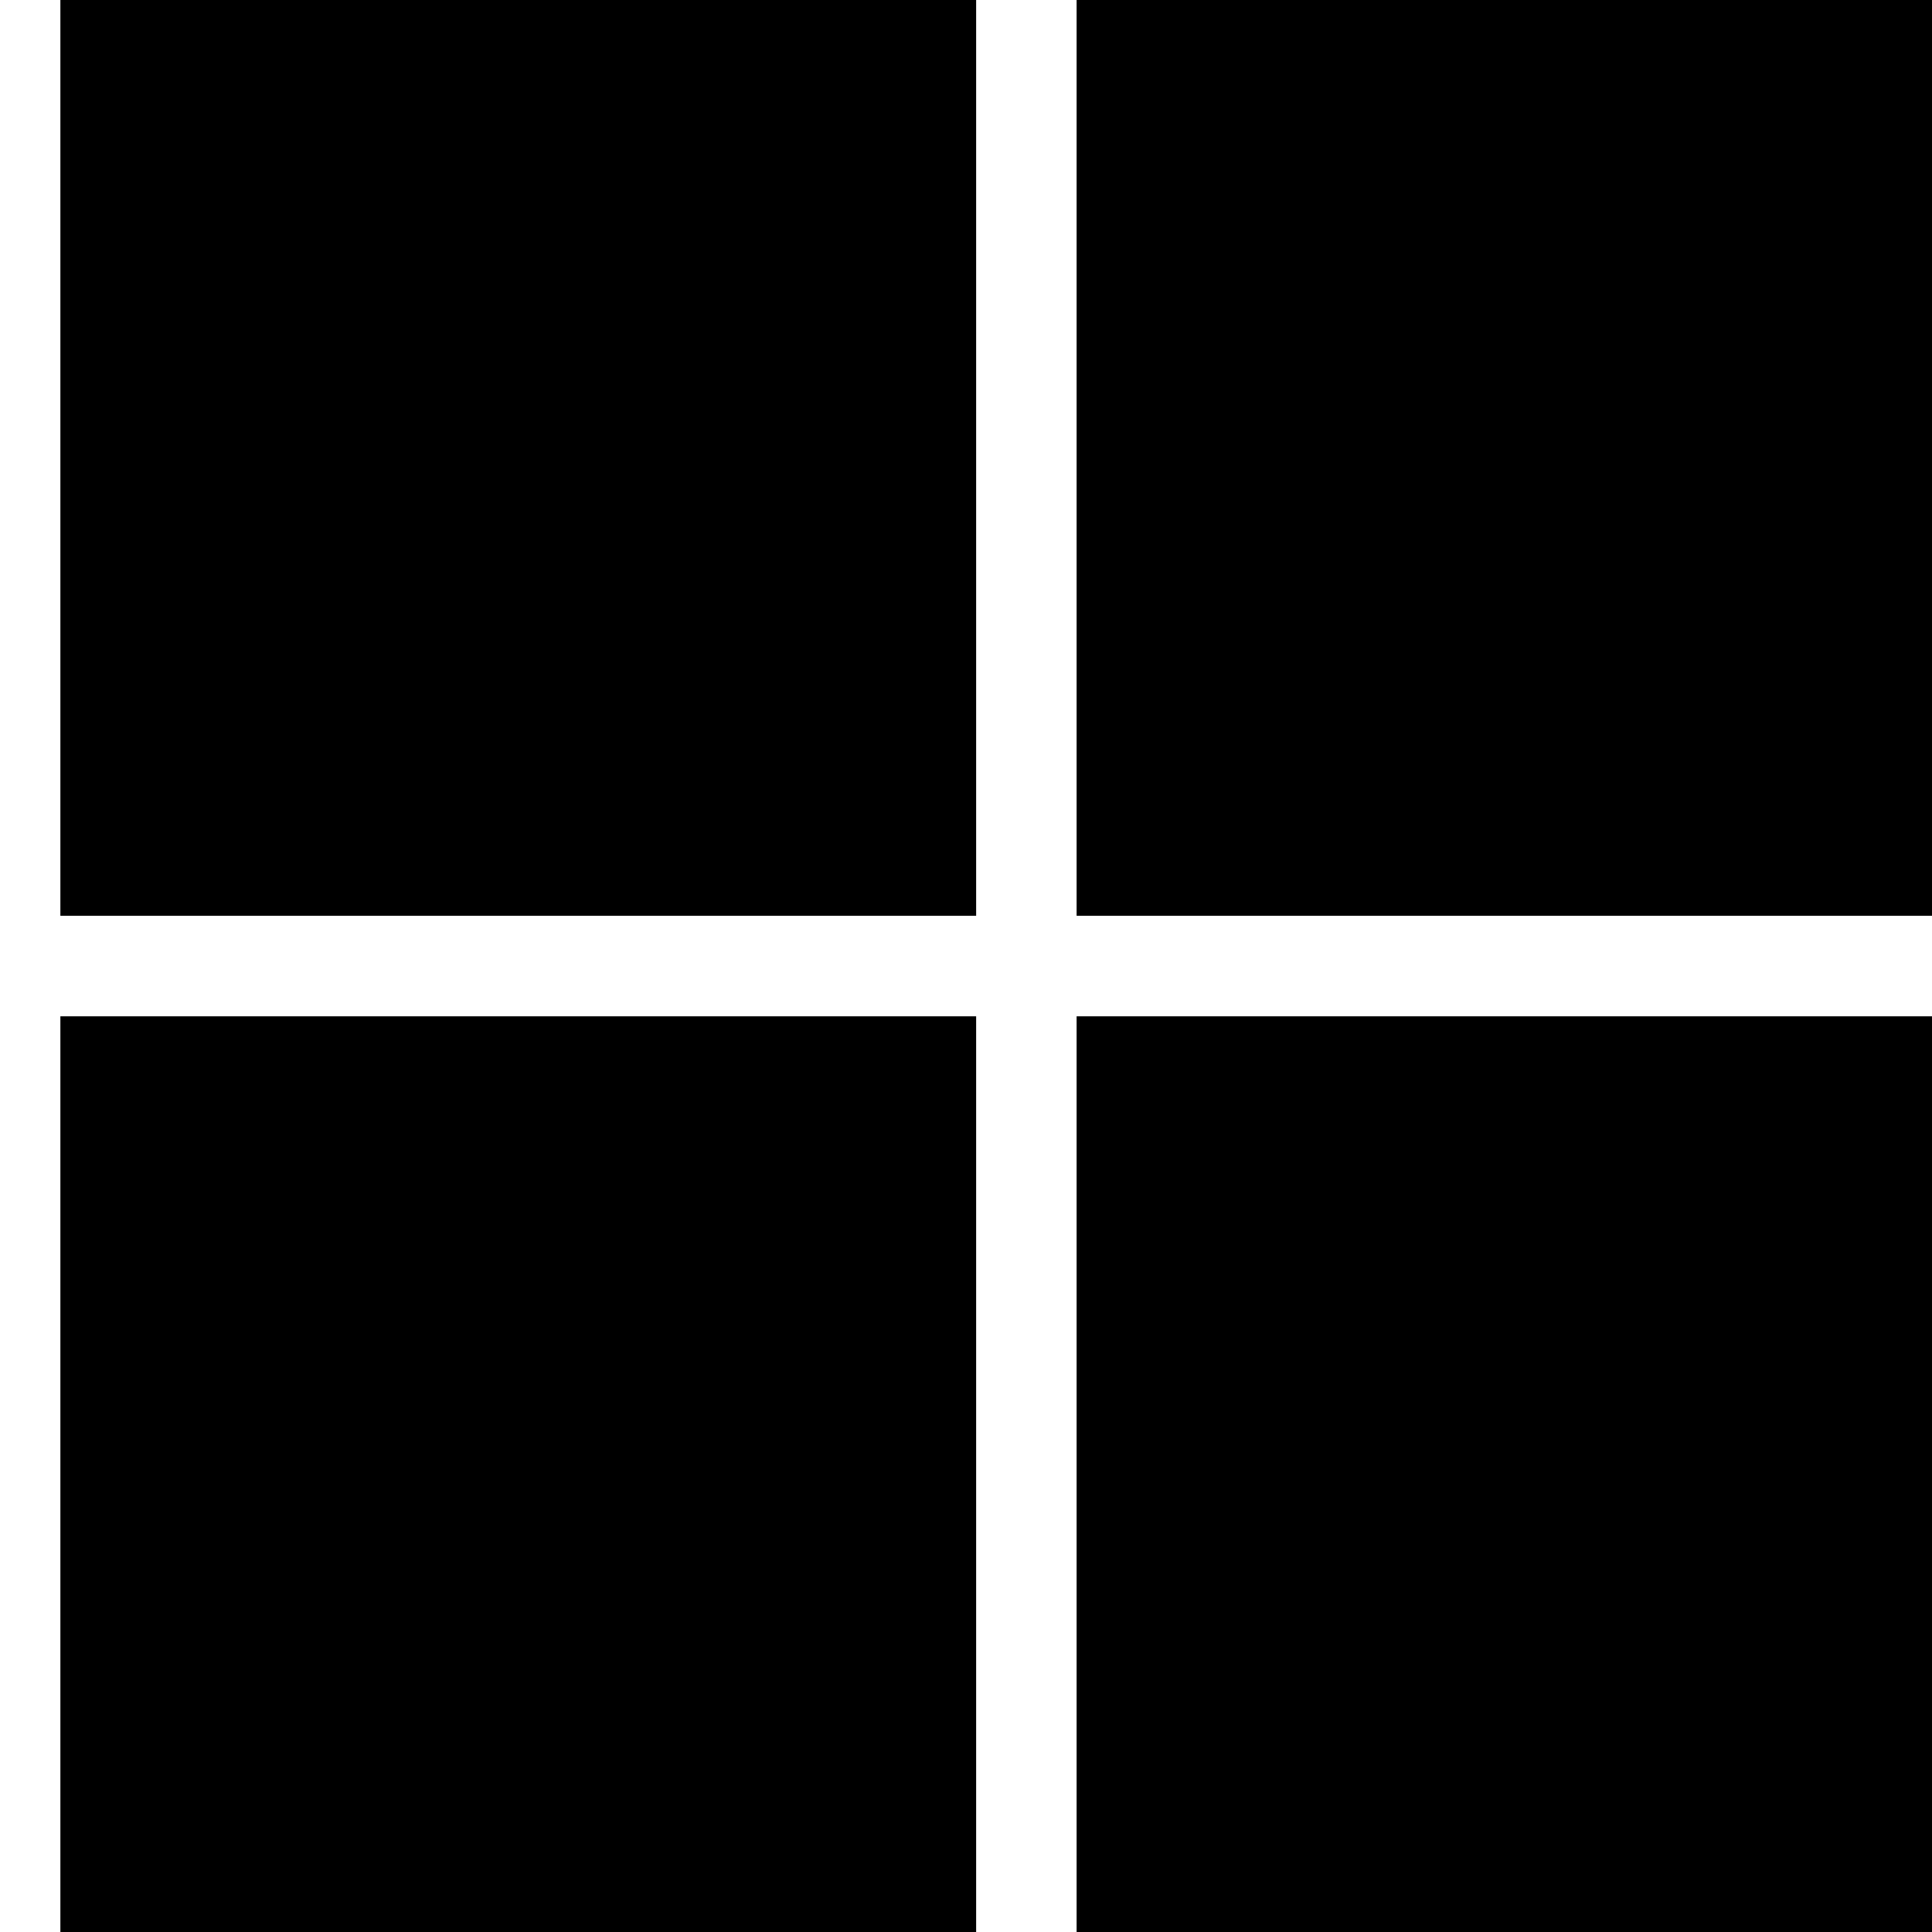
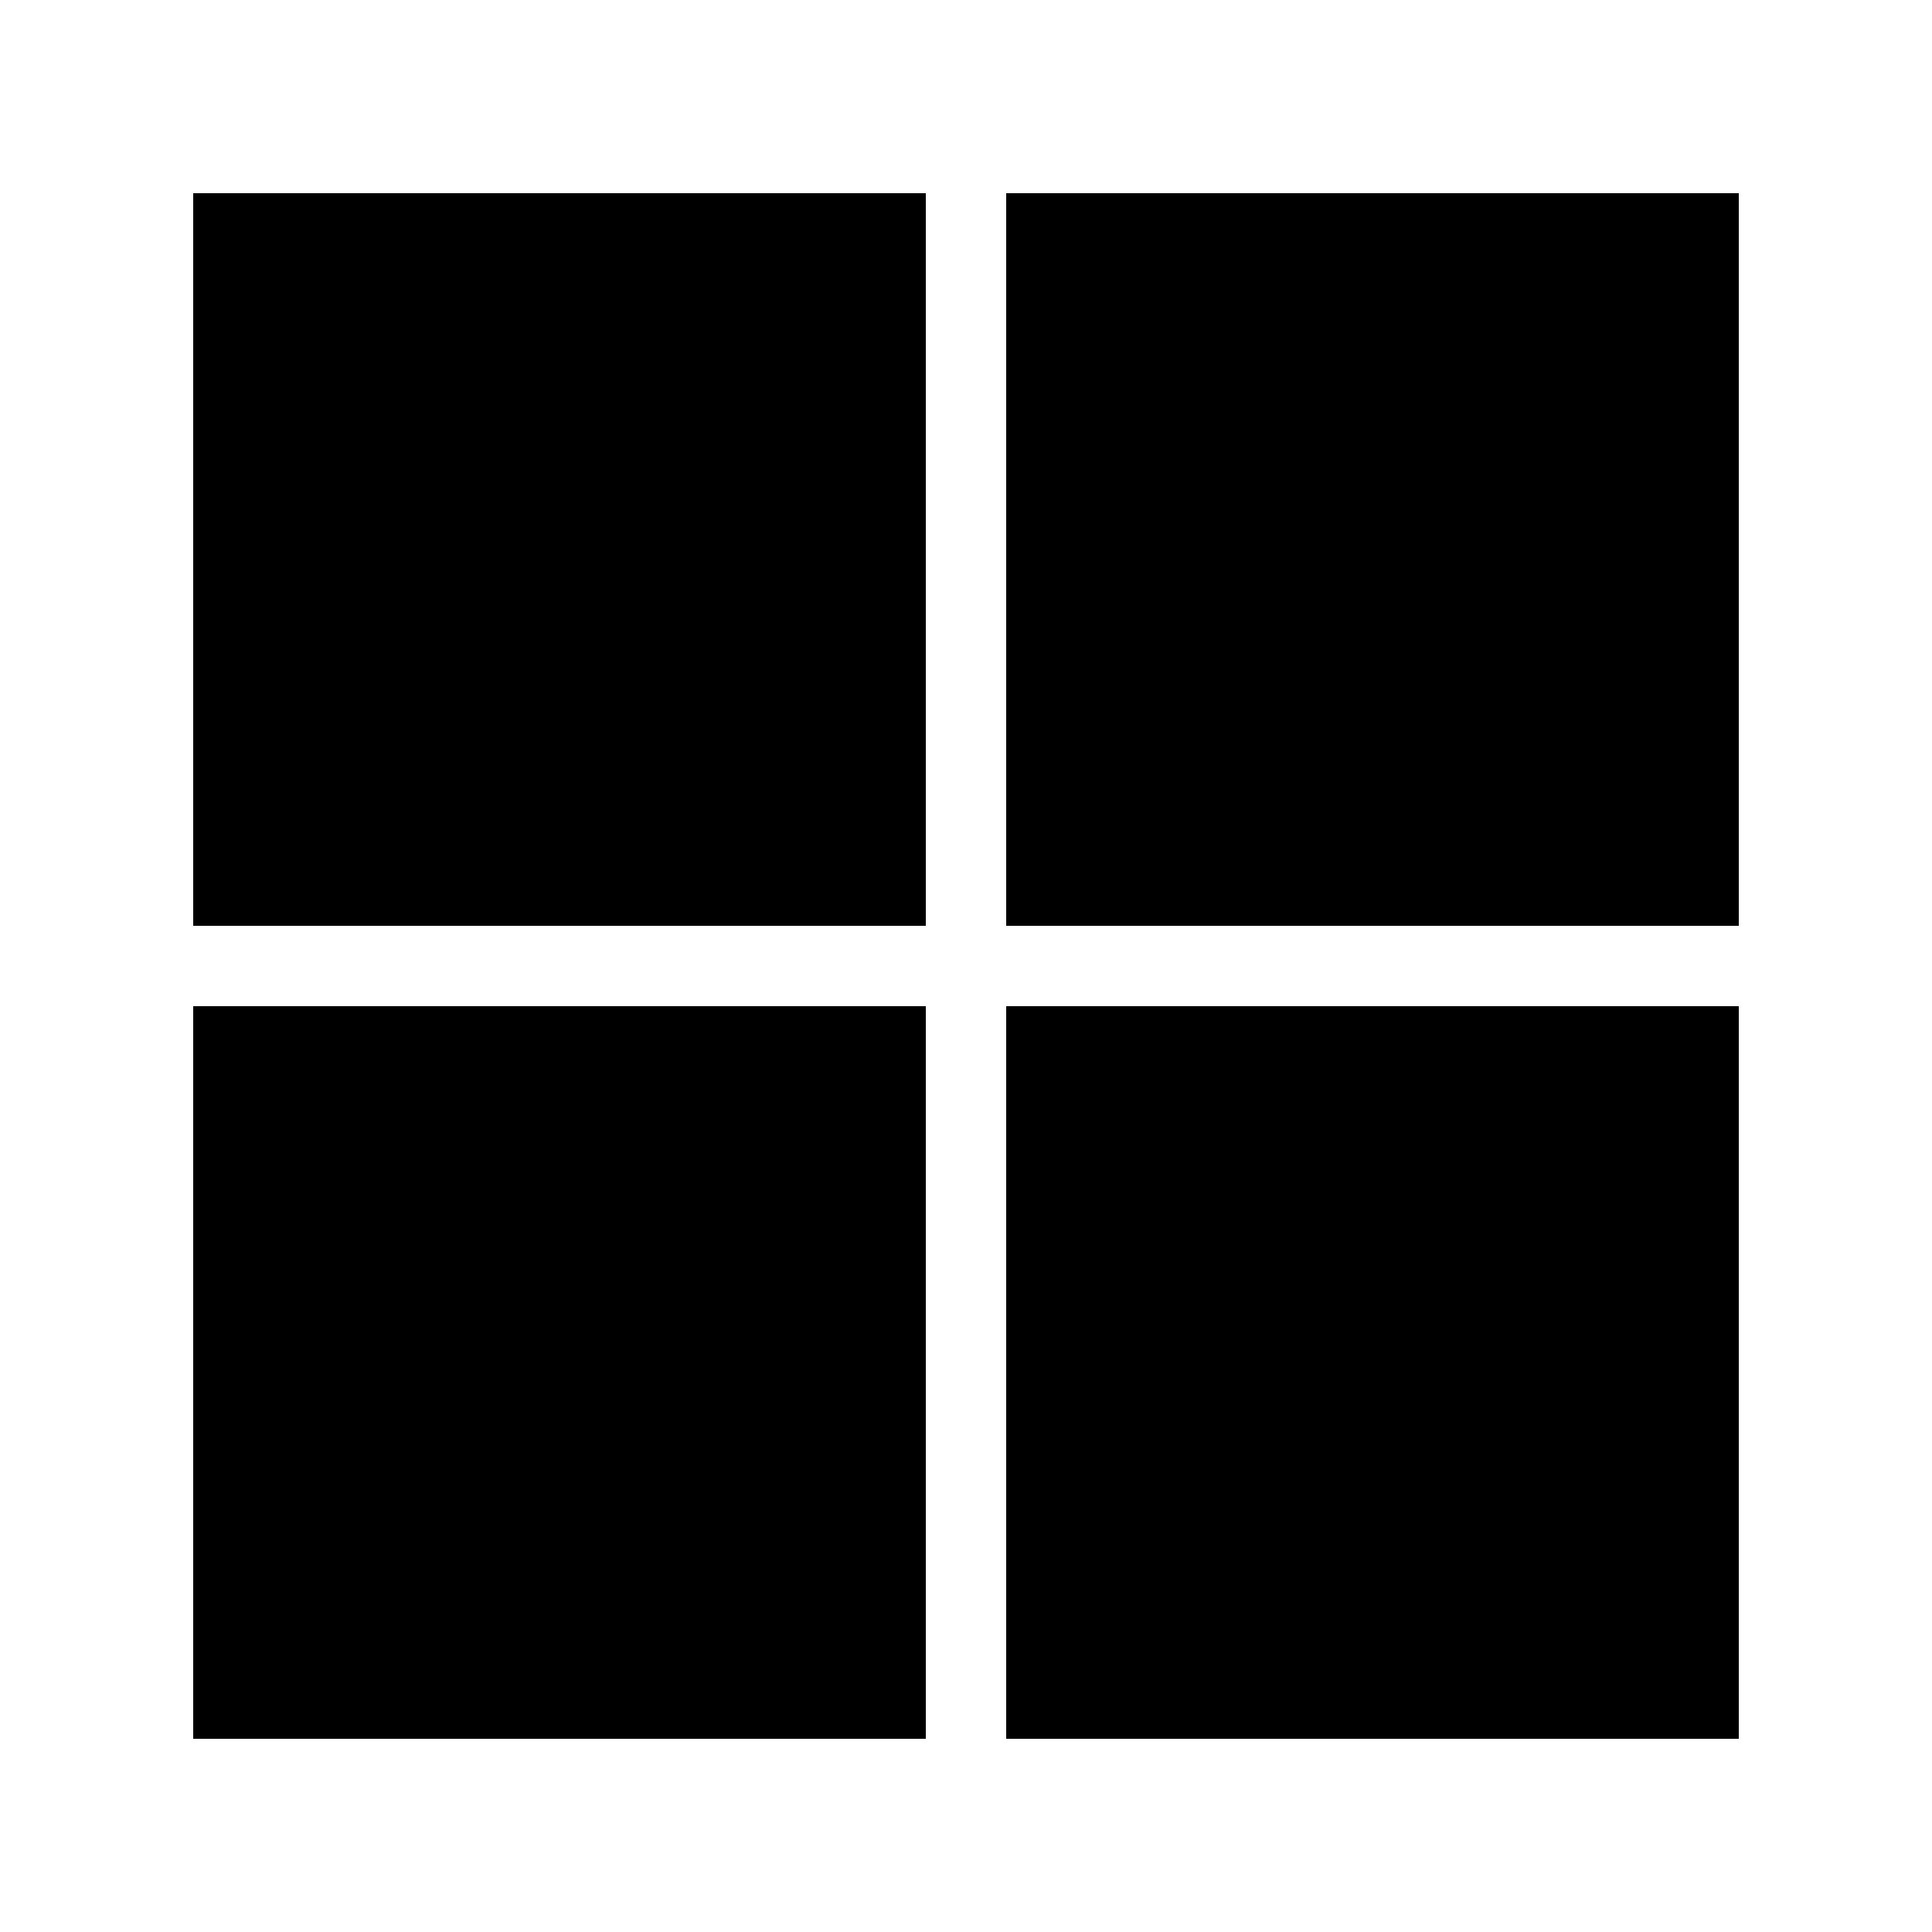
- <svg xmlns="http://www.w3.org/2000/svg" width="24" height="24" viewBox="0 0 24 24" fill="none">
-   <g>
-     <path d="M12.126 0H0.75V11.376H12.126V0Z" fill="currentColor" />
-     <path d="M24.75 0H13.374V11.376H24.75V0Z" fill="currentColor" />
-     <path d="M12.126 12.625H0.75V24H12.126V12.625Z" fill="currentColor" />
-     <path d="M24.75 12.625H13.374V24H24.75V12.625Z" fill="currentColor" />
-   </g>
+ <svg xmlns="http://www.w3.org/2000/svg" width="20" height="20" viewBox="0 0 20 20" fill="none">
+   <path d="M9.584 2H2V9.584H9.584V2Z" fill="currentColor" />
+   <path d="M18 2H10.416V9.584H18V2Z" fill="currentColor" />
+   <path d="M9.584 10.416H2V18H9.584V10.416Z" fill="currentColor" />
+   <path d="M18 10.416H10.416V18H18V10.416Z" fill="currentColor" />
</svg>
